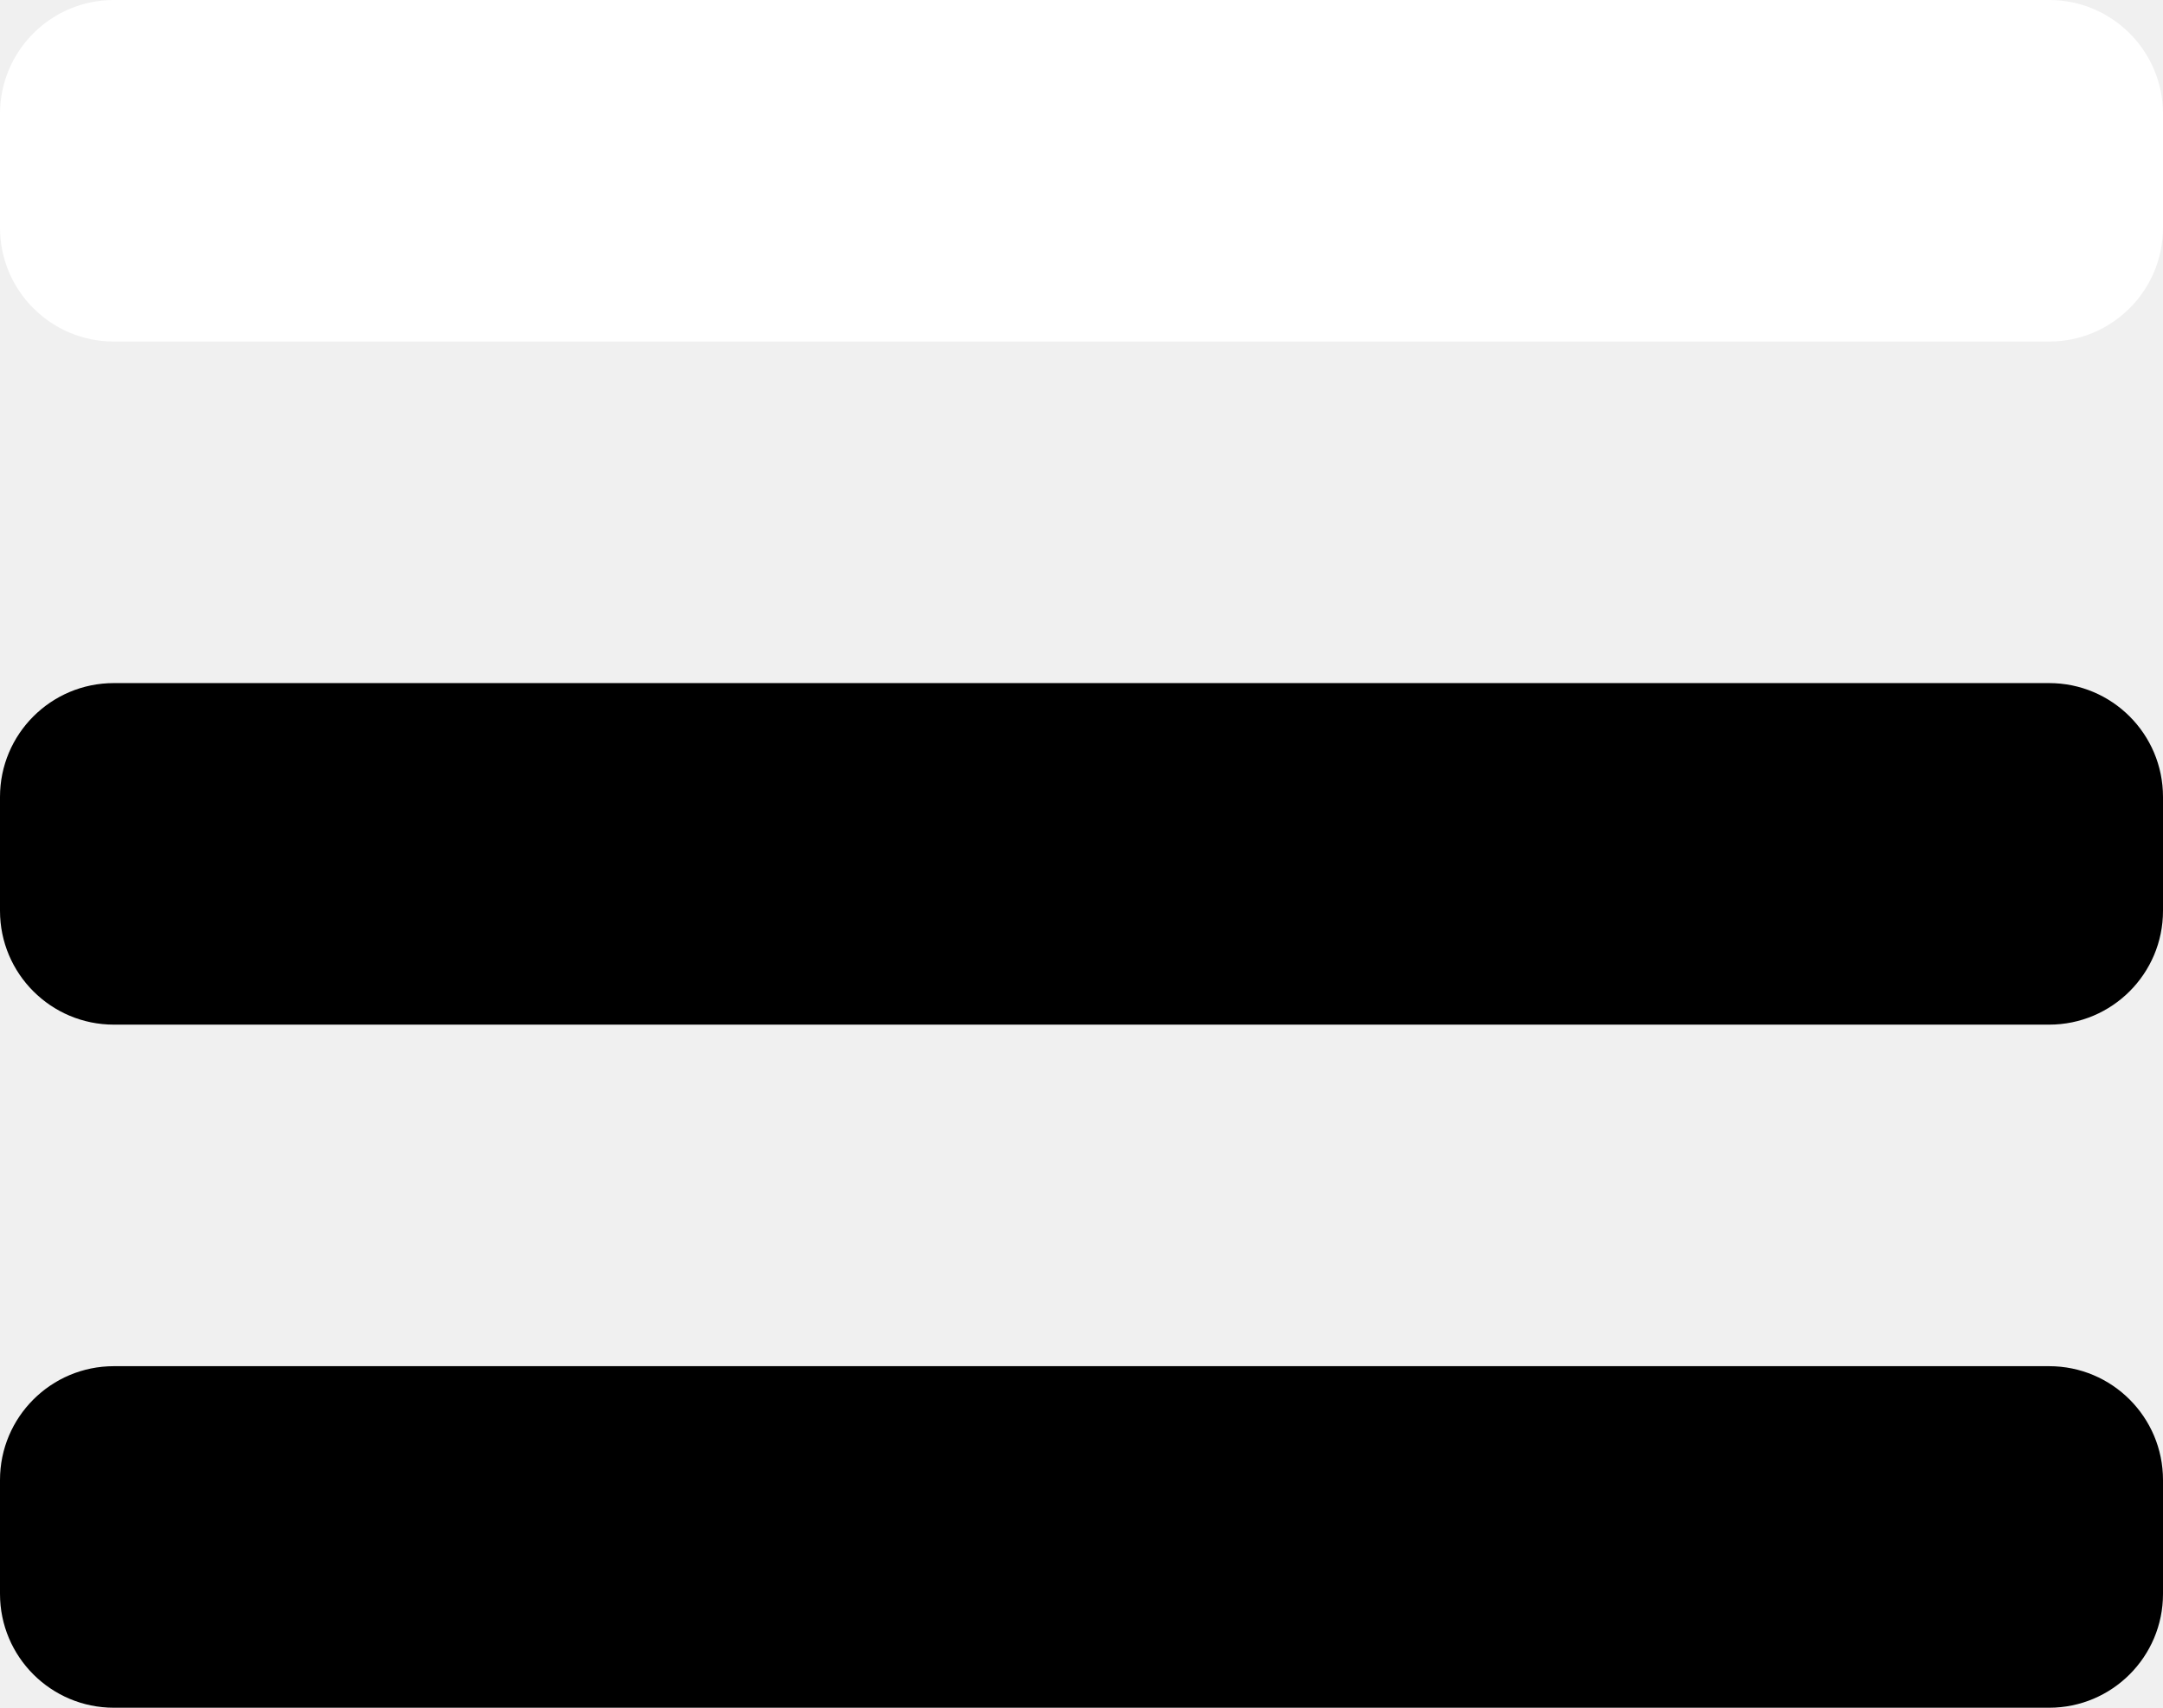
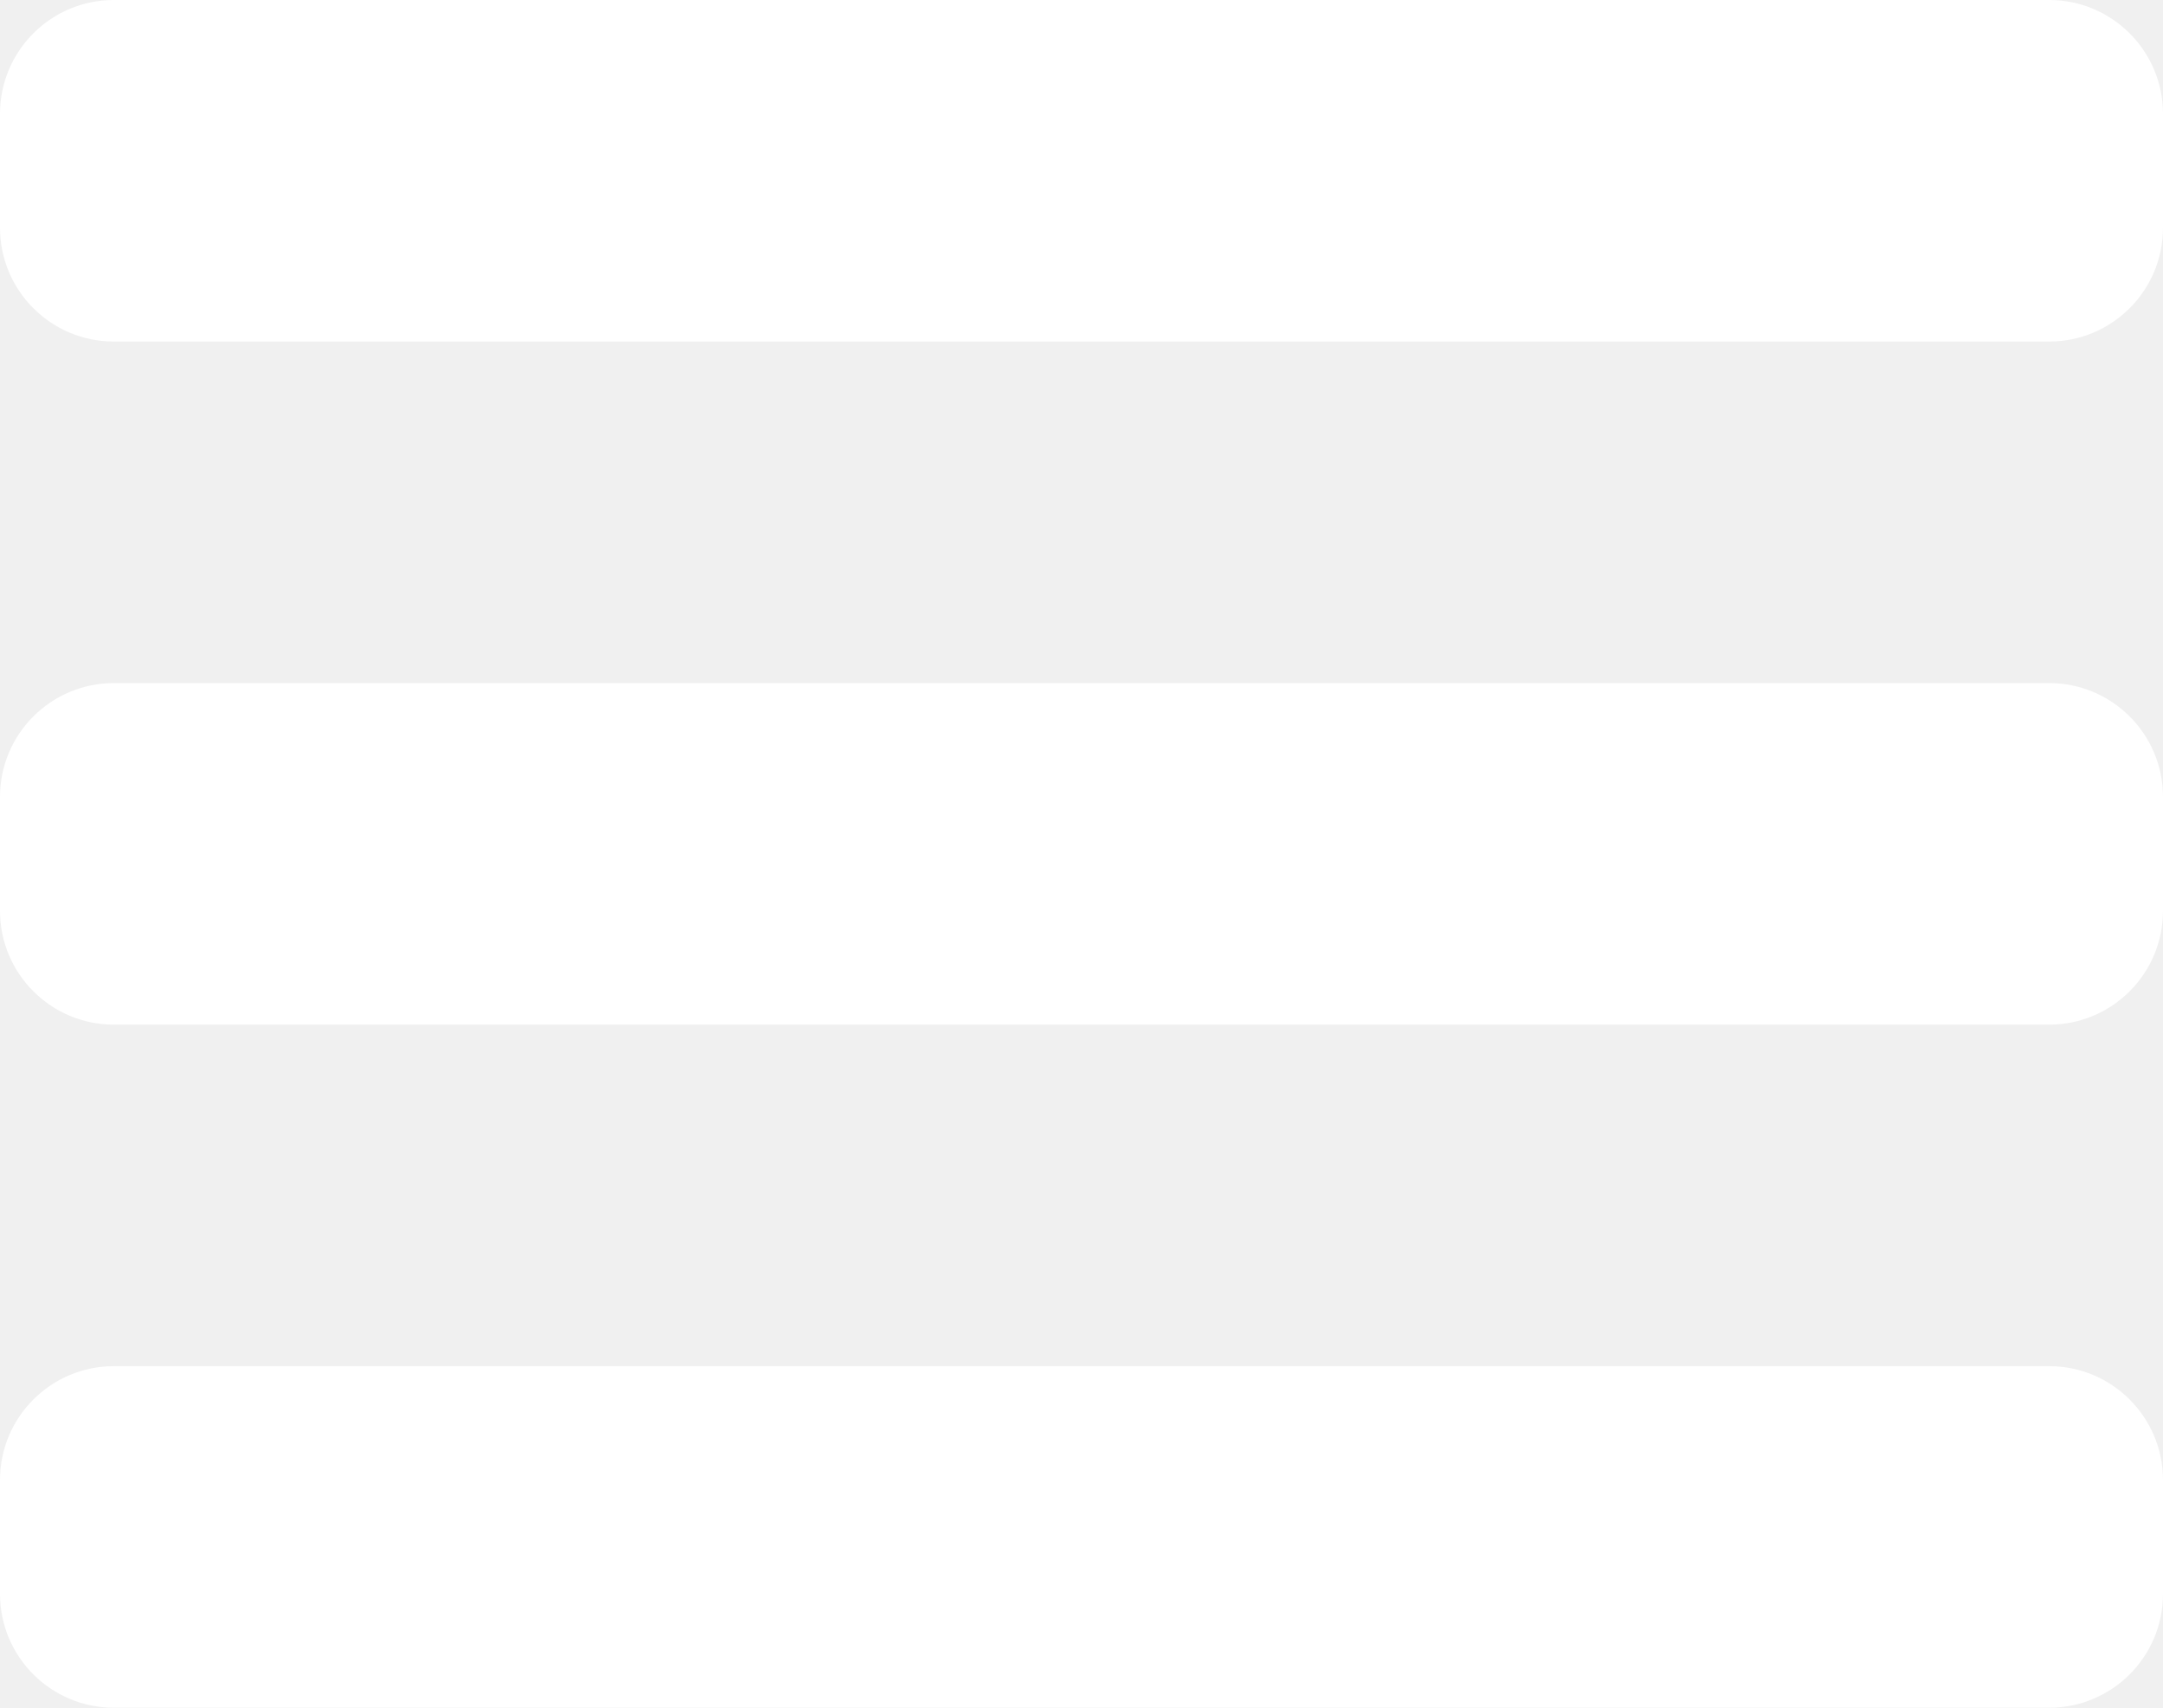
- <svg xmlns="http://www.w3.org/2000/svg" viewBox="0 0 38 30" fill="none">
+ <svg xmlns="http://www.w3.org/2000/svg" class="menu-button-icon" viewBox="0 0 38 30" fill="none">
  <rect width="38" height="6" rx="2" fill="white" />
-   <rect y="12" width="38" height="6" rx="2" fill="black" />
-   <rect y="24" width="38" height="6" rx="2" fill="black" />
+   <rect y="12" width="38" height="6" rx="2" fill="white" />
+   <rect y="24" width="38" height="6" rx="2" fill="white" />
</svg>
